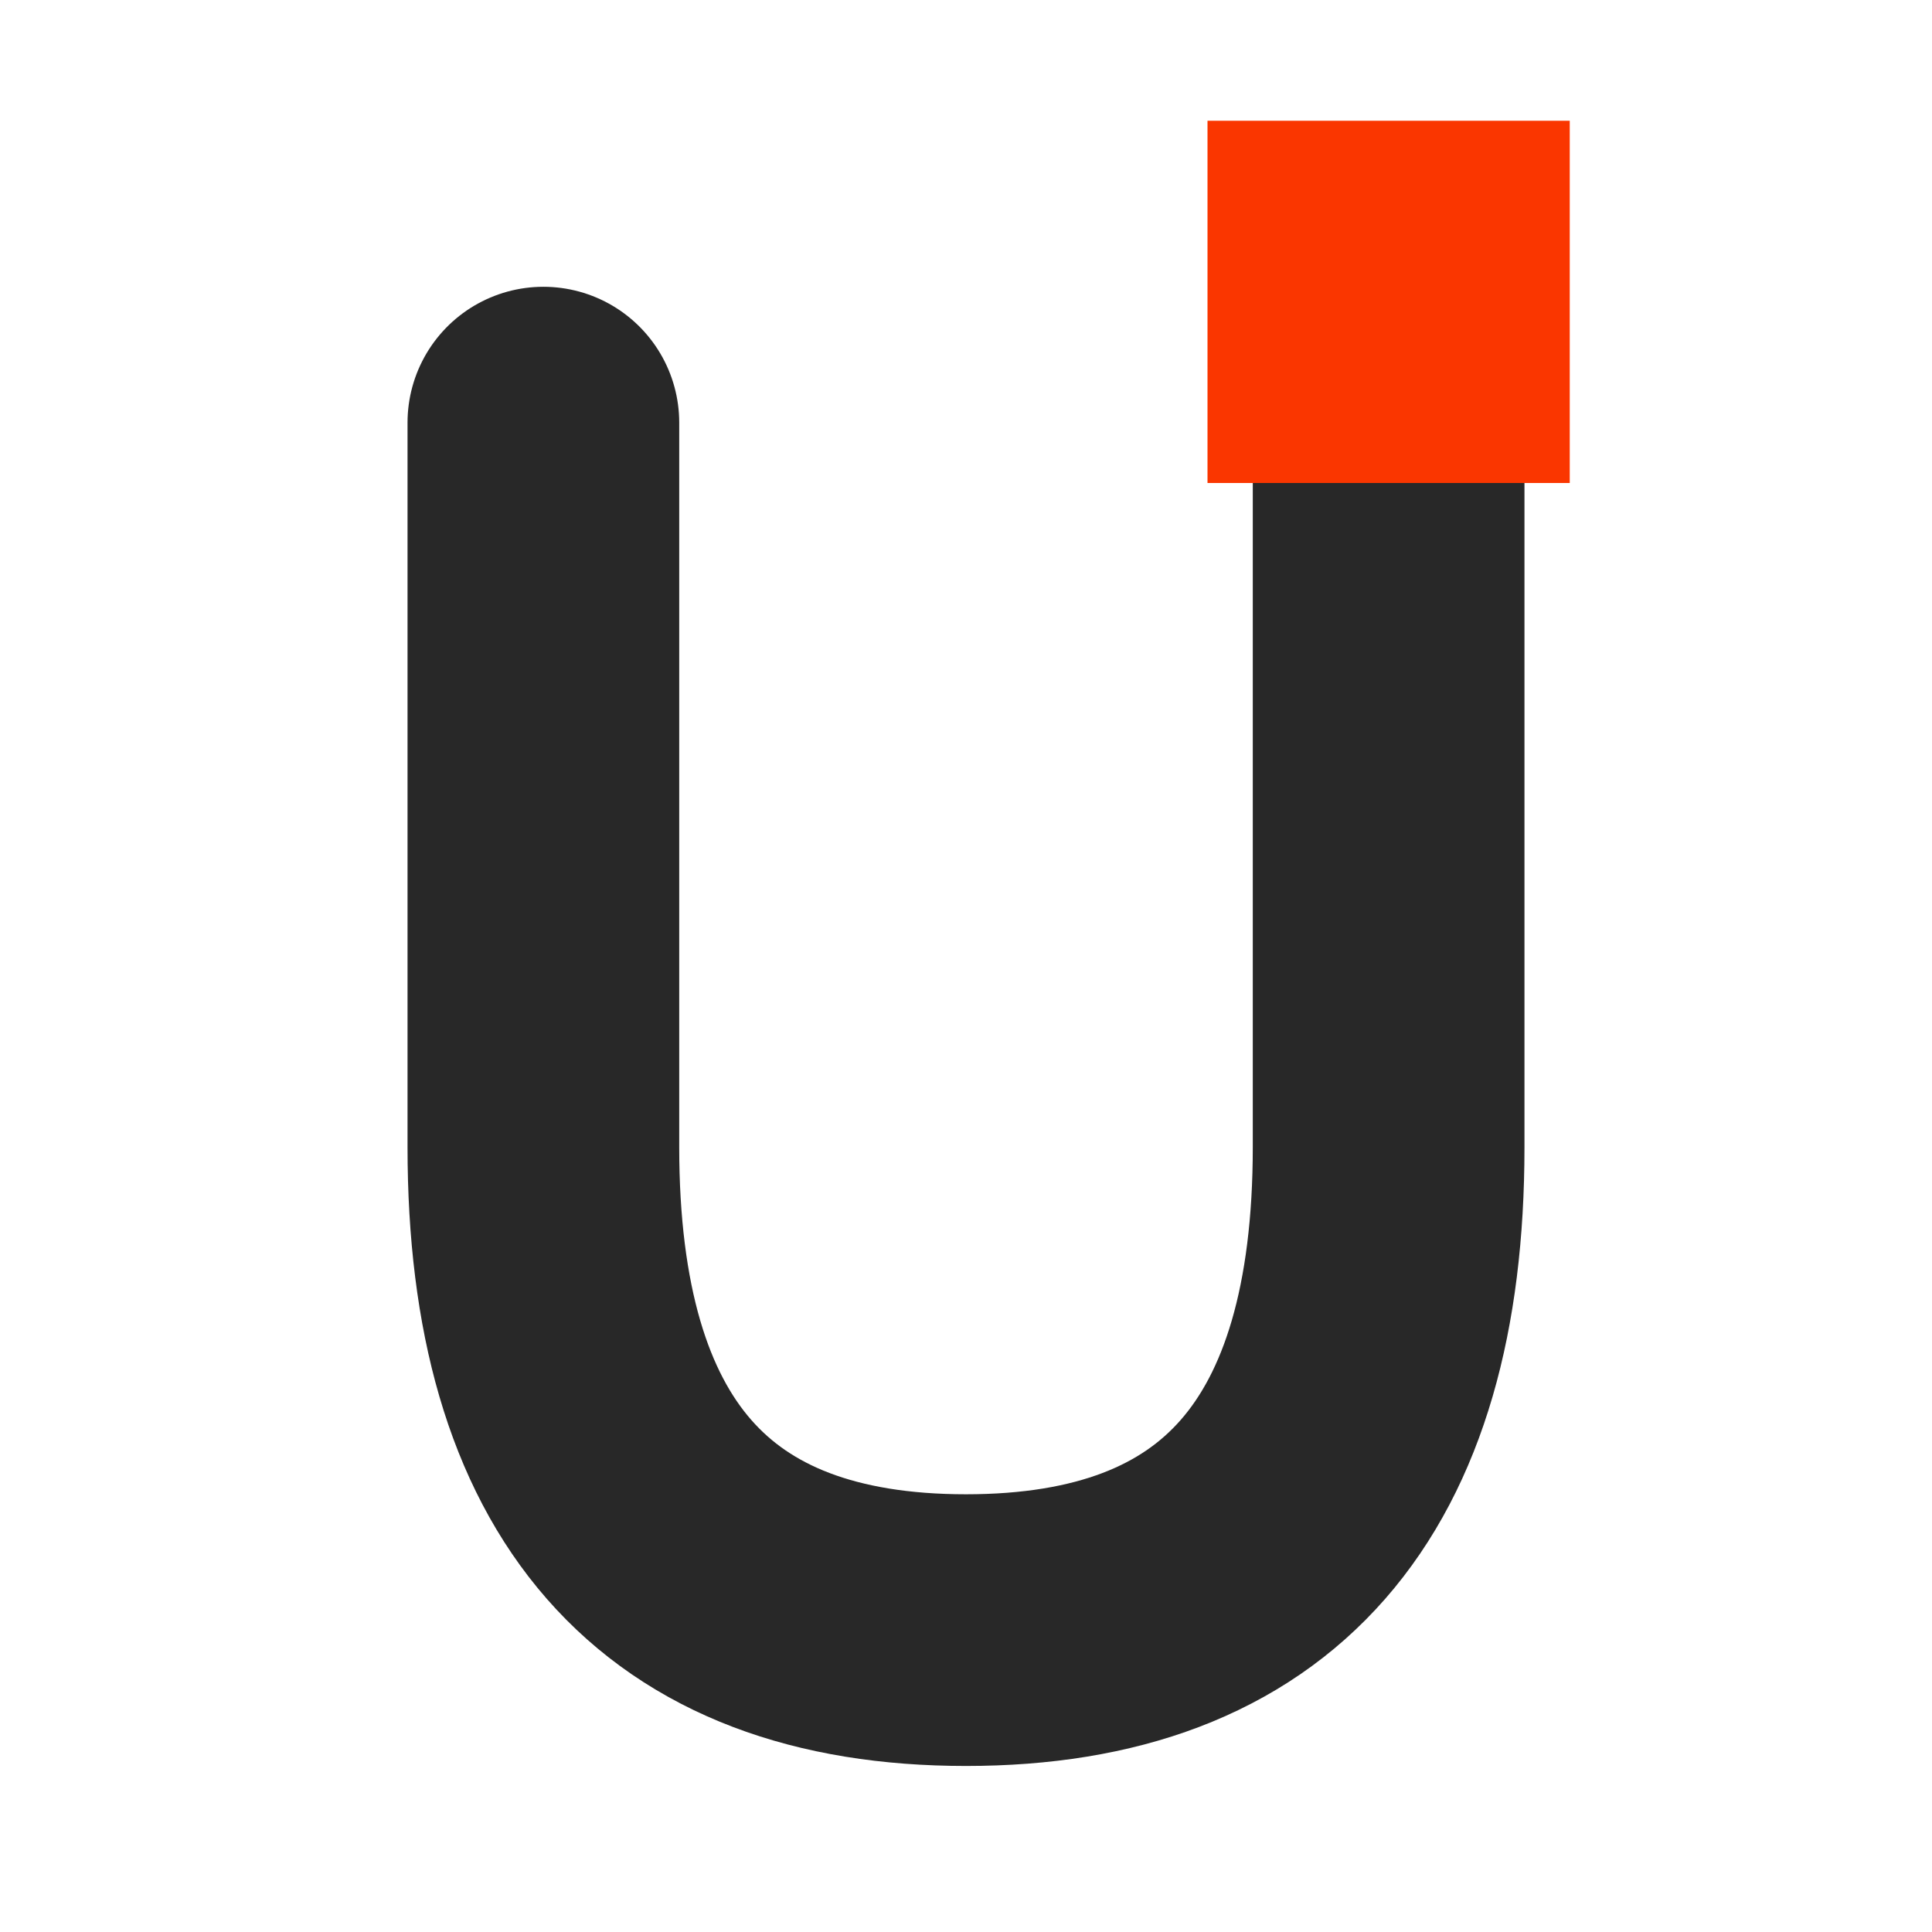
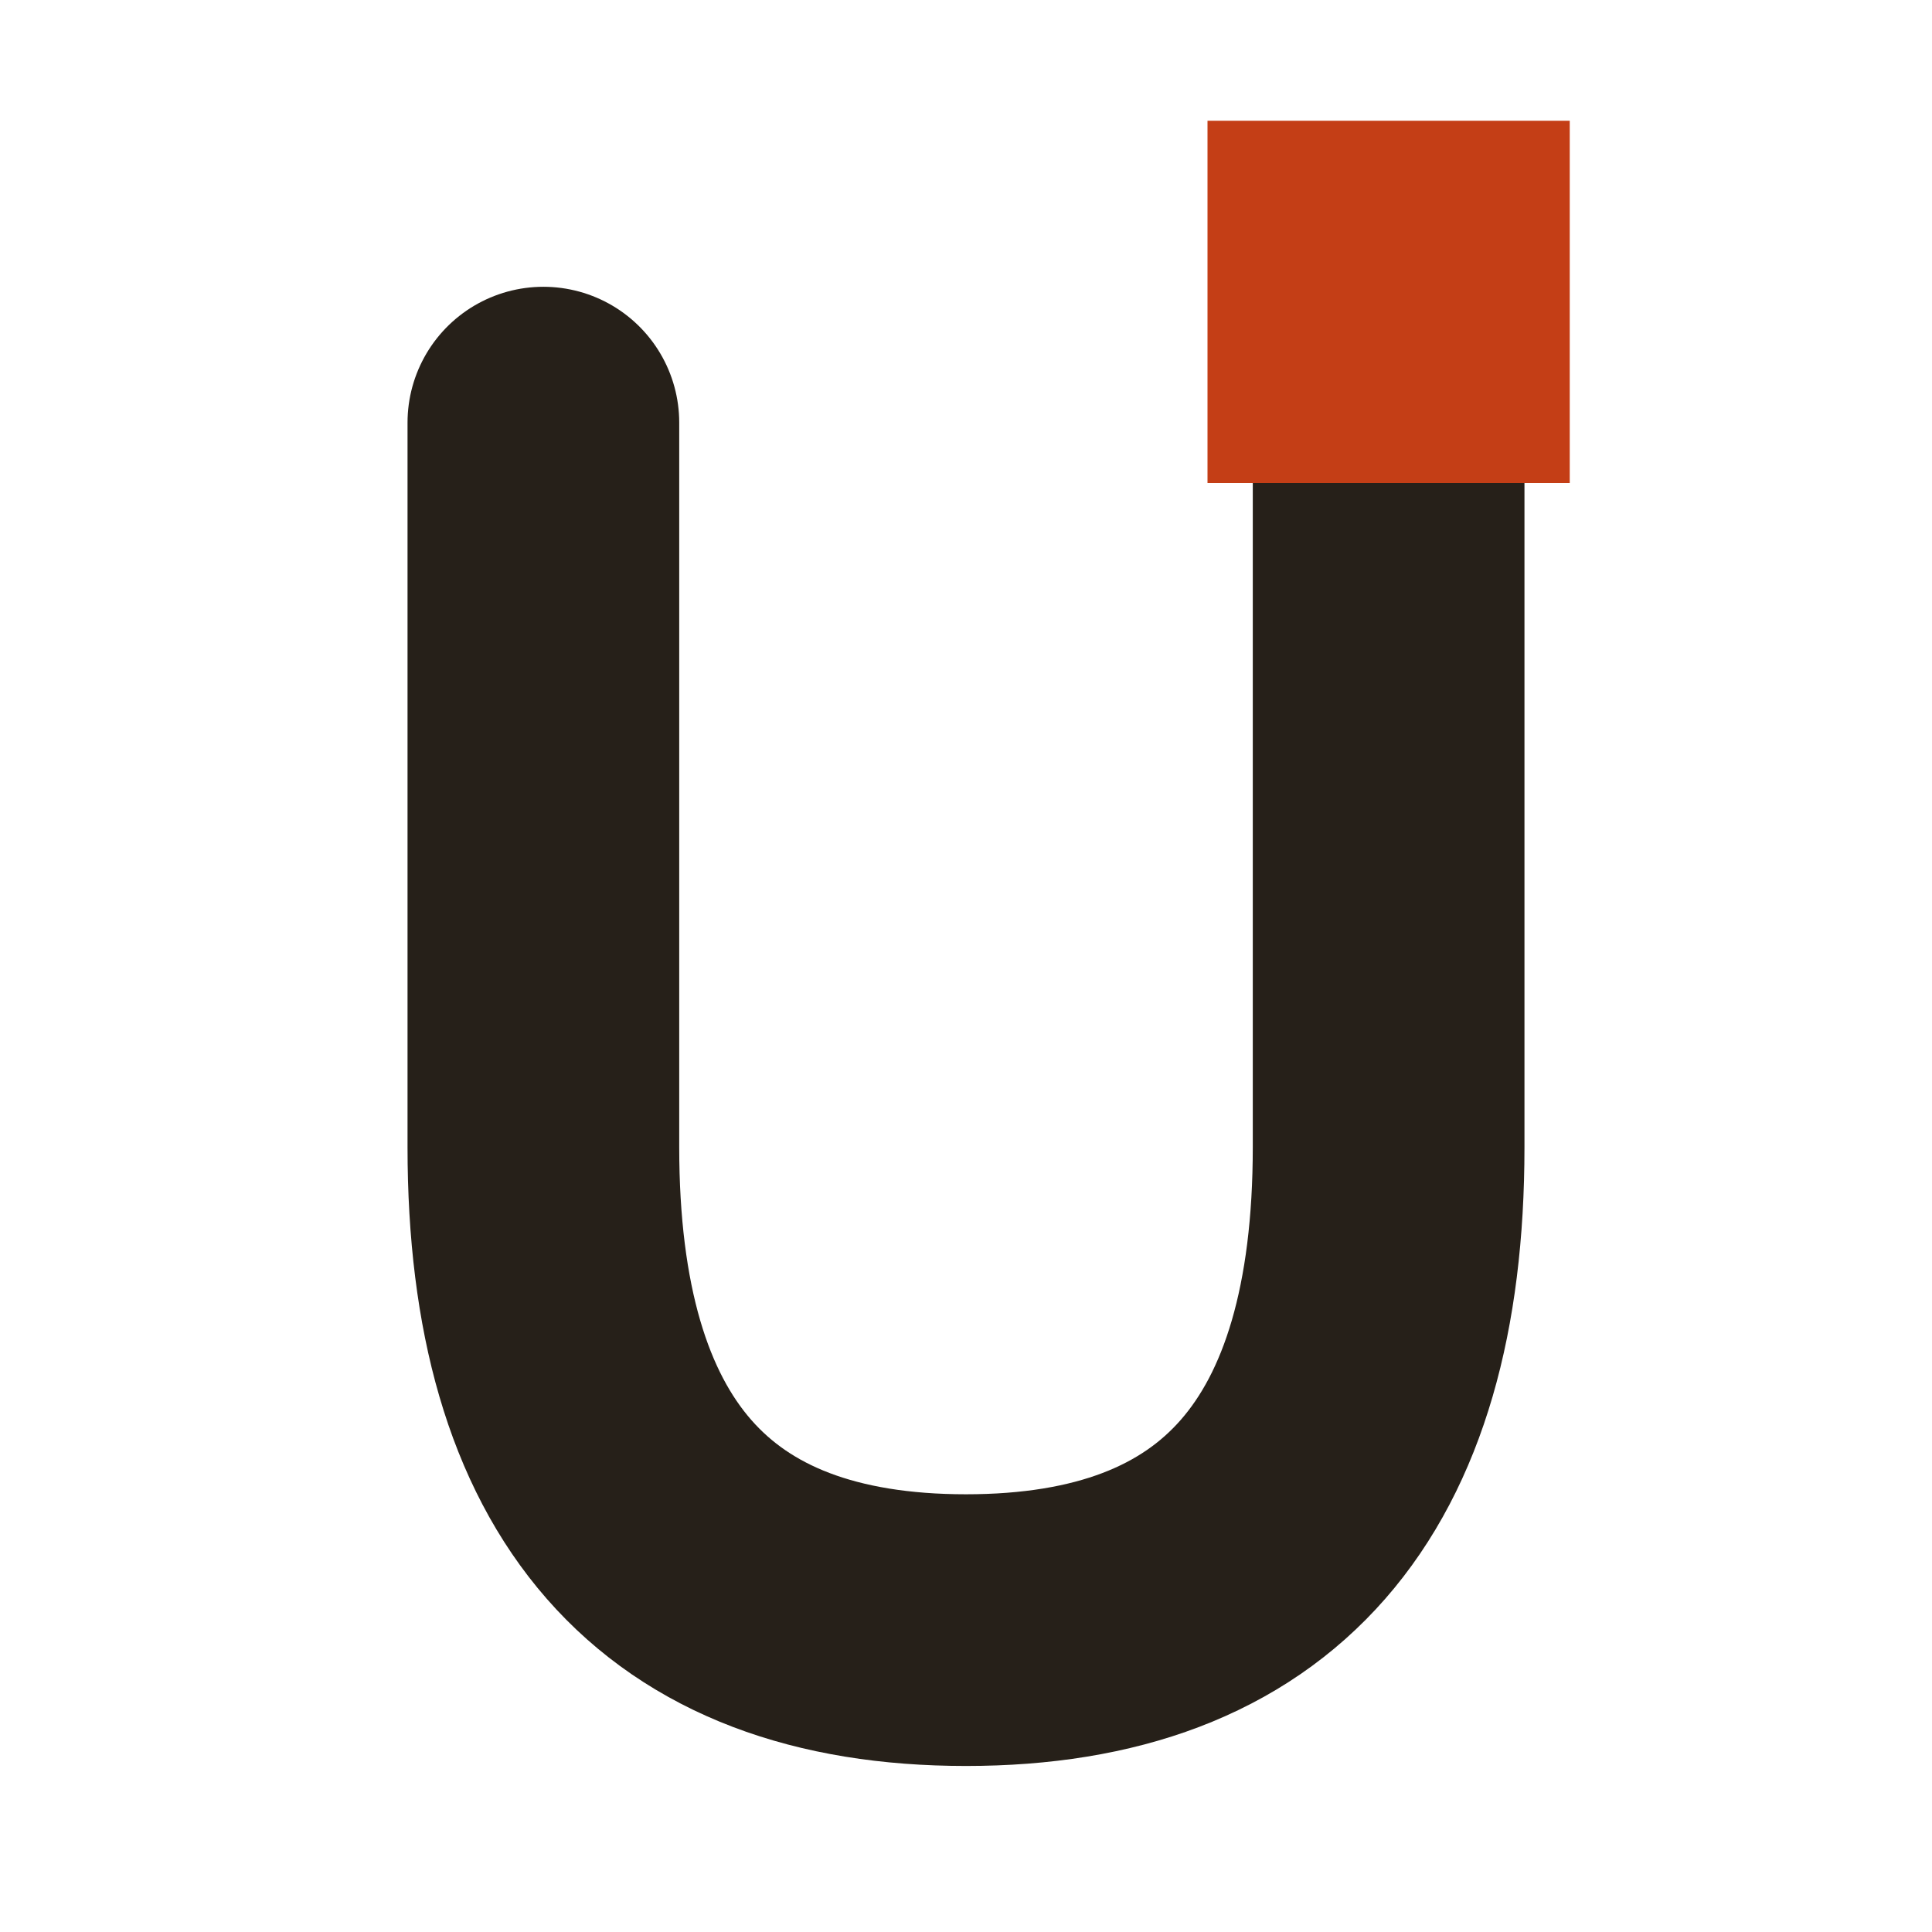
<svg xmlns="http://www.w3.org/2000/svg" width="32" height="32" viewBox="0 0 32 32">
-   <path d="M9 7L9 19Q9 27 16 27Q23 27 23 19L23 7" fill="none" stroke="#282828" stroke-width="4.5" stroke-linecap="round" stroke-linejoin="round" />
-   <rect x="20" y="2" width="6" height="6" fill="#FA3600" />
+   <path d="M9 7L9 19Q9 27 16 27Q23 27 23 19L23 7" fill="none" stroke="#262019" stroke-width="4.5" stroke-linecap="round" stroke-linejoin="round" />
+   <rect x="20" y="2" width="6" height="6" fill="#C43E16" />
</svg>
